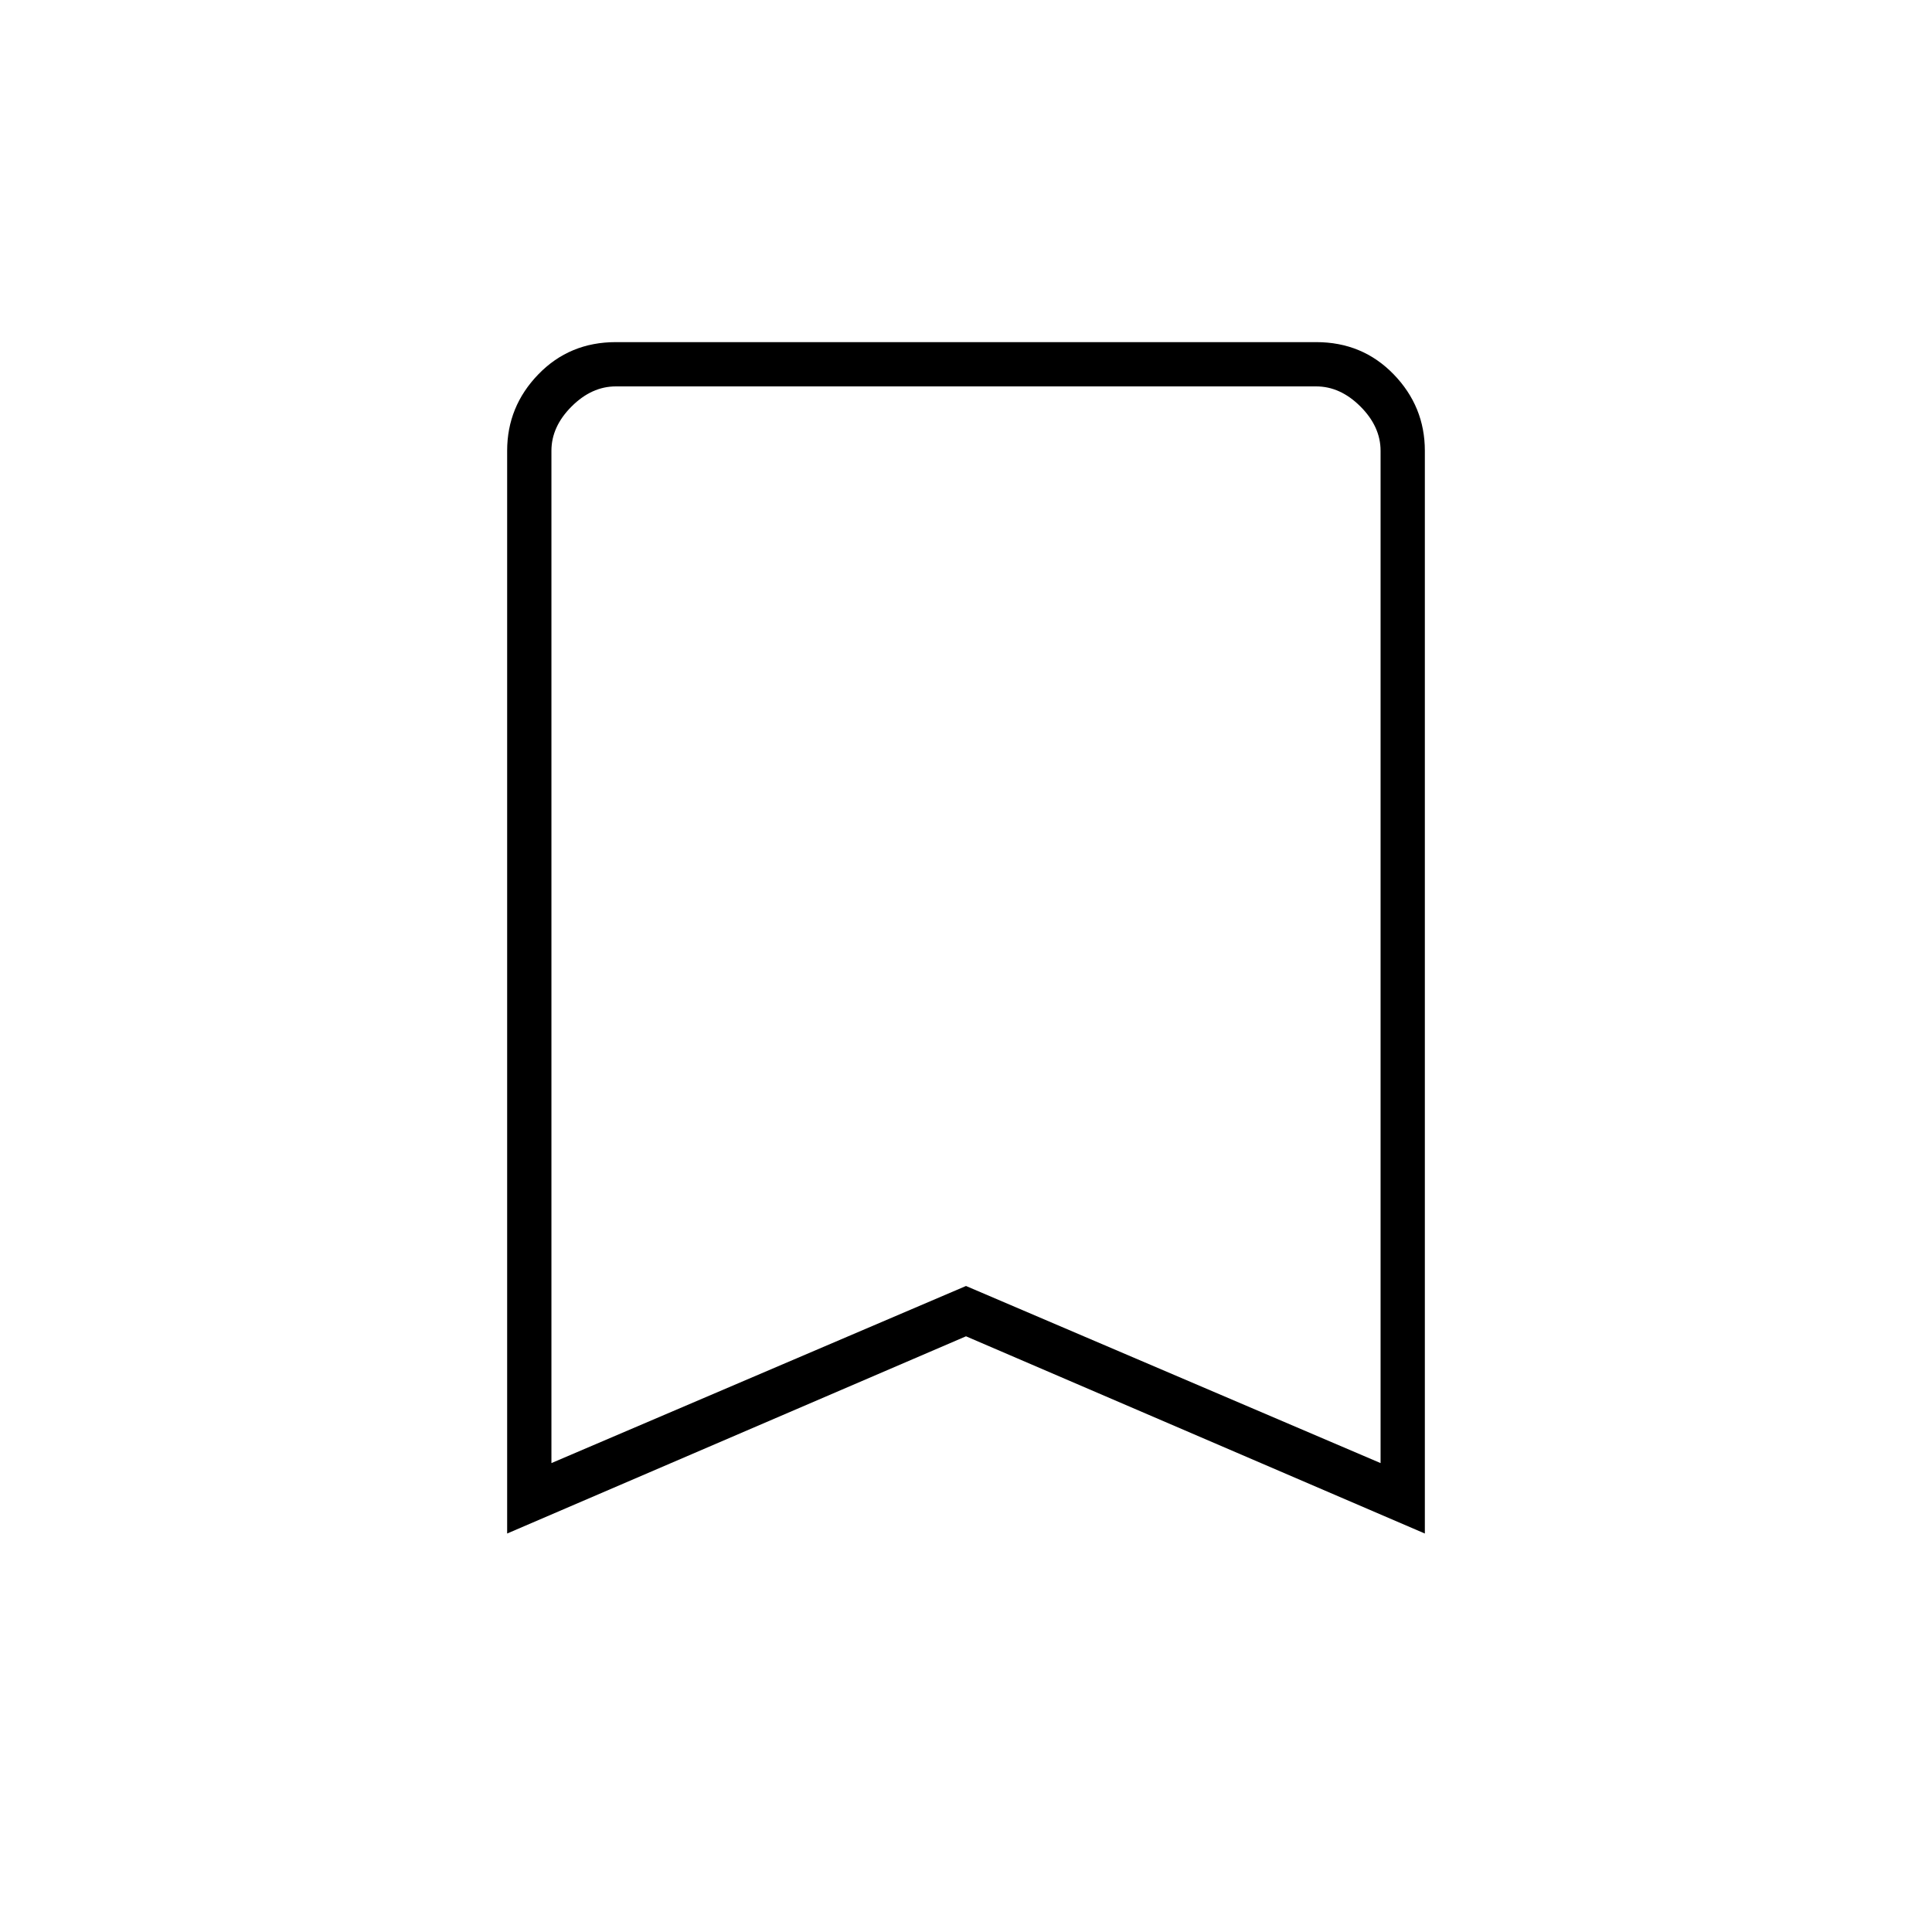
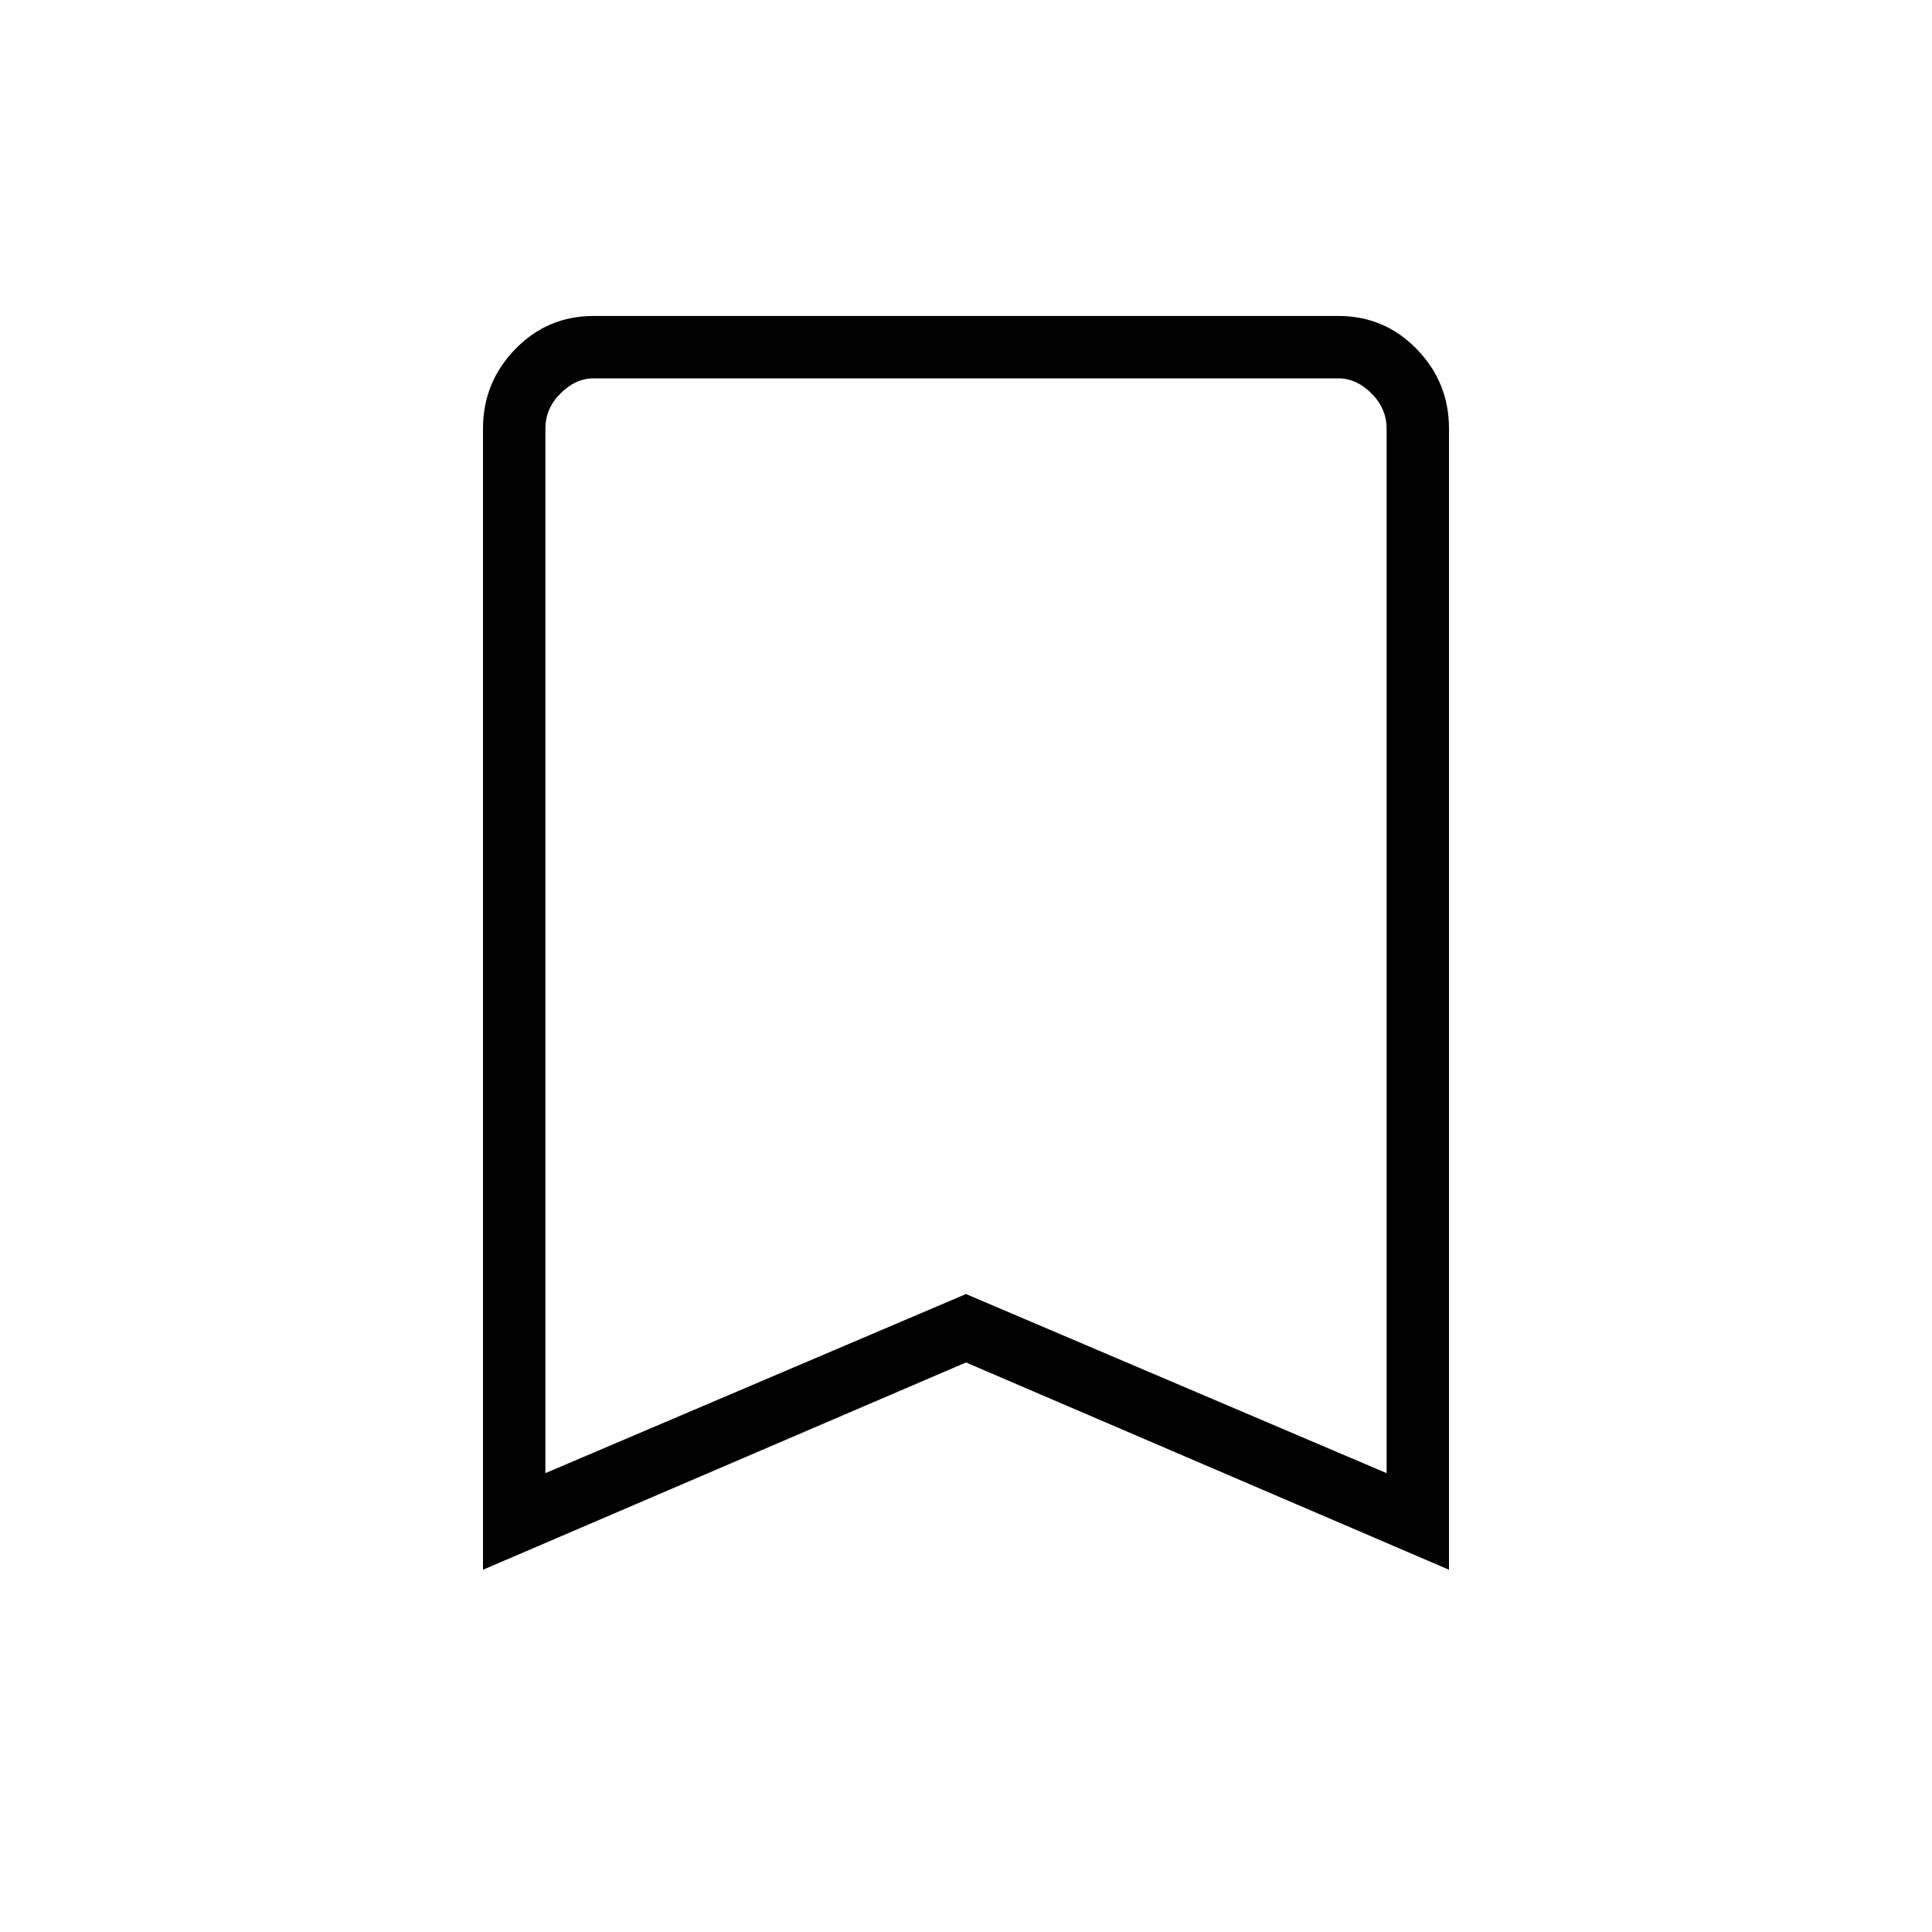
<svg xmlns="http://www.w3.org/2000/svg" height="48" width="48">
-   <path d="M13.7 36.35 24 31.95 34.3 36.35V11.2Q34.3 10.6 33.8 10.1Q33.3 9.6 32.7 9.6H15.3Q14.7 9.6 14.2 10.1Q13.7 10.6 13.7 11.2ZM12.6 38.1V11.2Q12.6 10.1 13.375 9.3Q14.15 8.5 15.3 8.5H32.7Q33.85 8.5 34.625 9.3Q35.4 10.1 35.4 11.2V38.1L24 33.2ZM34.3 9.6H24H13.7Q13.7 9.6 14.2 9.6Q14.7 9.6 15.3 9.6H32.7Q33.3 9.6 33.8 9.6Q34.3 9.6 34.3 9.6Z" />
+   <path d="M13.55 36.6 24 32.15 34.45 36.6V10.65Q34.45 10.15 34.075 9.775Q33.7 9.4 33.25 9.4H14.75Q14.3 9.4 13.925 9.775Q13.55 10.15 13.55 10.65ZM12 39V10.65Q12 9.5 12.8 8.675Q13.6 7.85 14.75 7.85H33.25Q34.4 7.85 35.2 8.675Q36 9.5 36 10.65V39L24 33.85ZM34.45 9.4H24H13.55Q13.55 9.4 13.925 9.4Q14.3 9.4 14.75 9.4H33.25Q33.7 9.4 34.075 9.4Q34.45 9.4 34.45 9.4Z" />
</svg>
